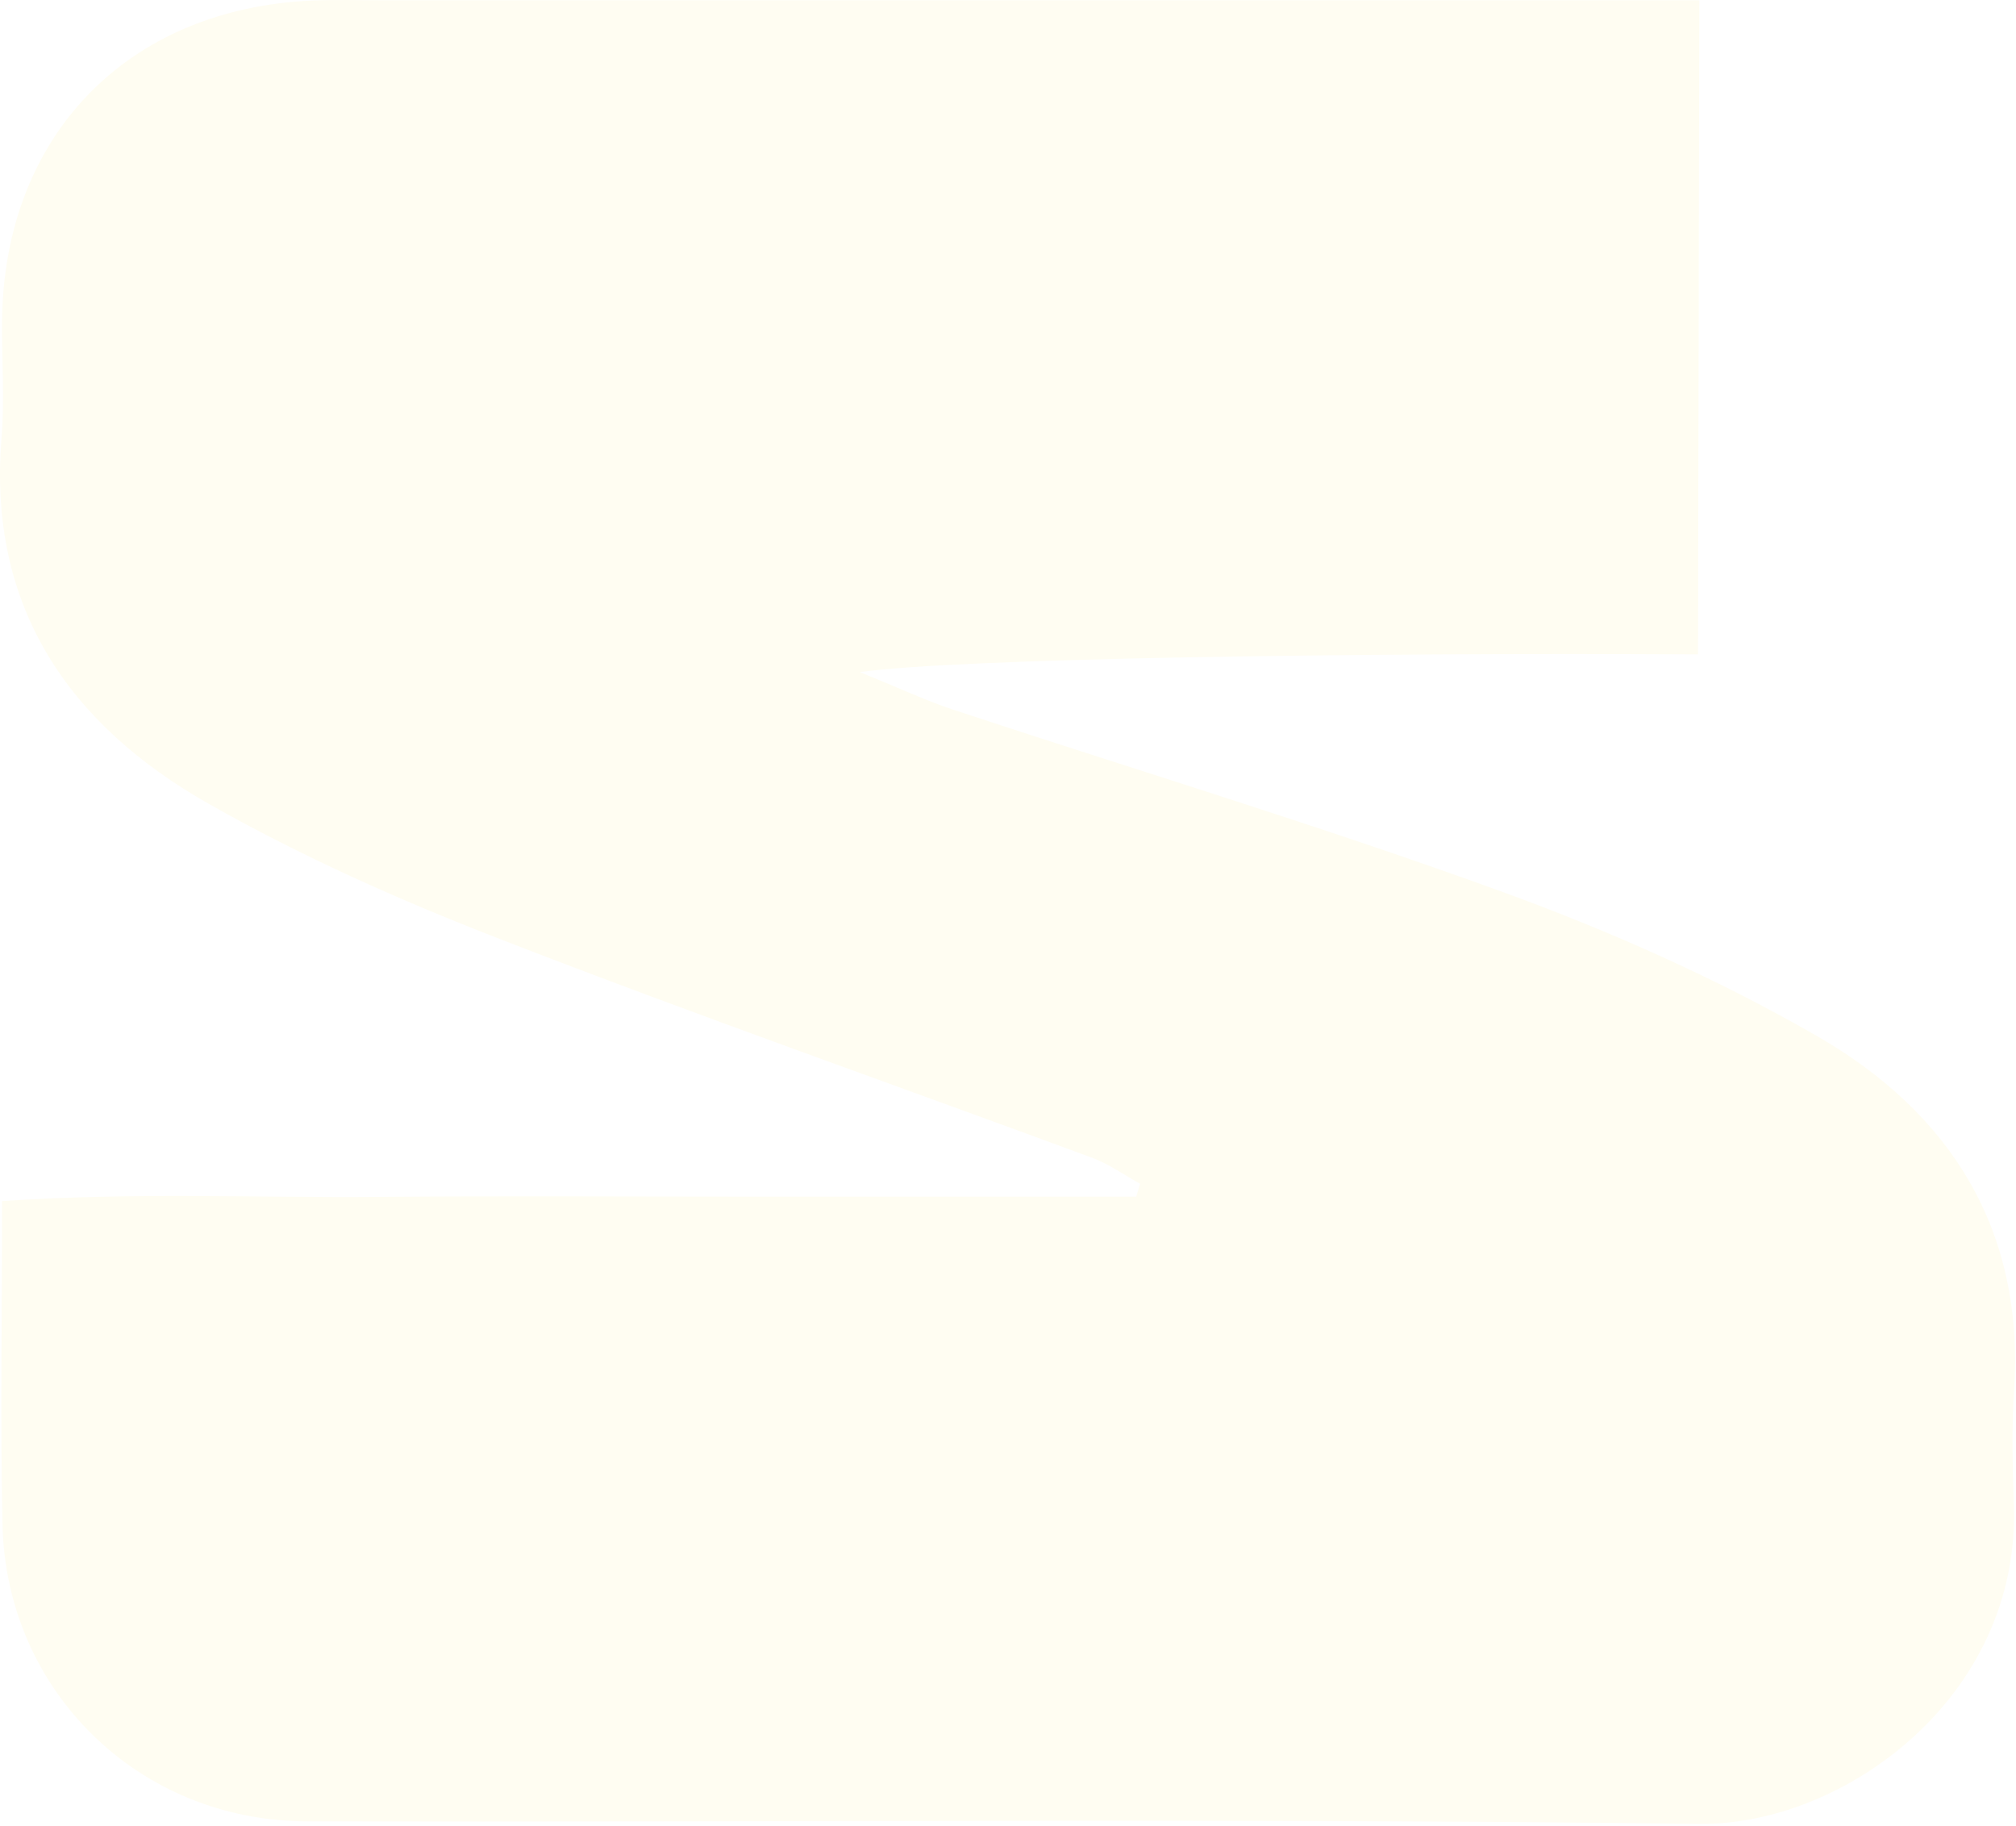
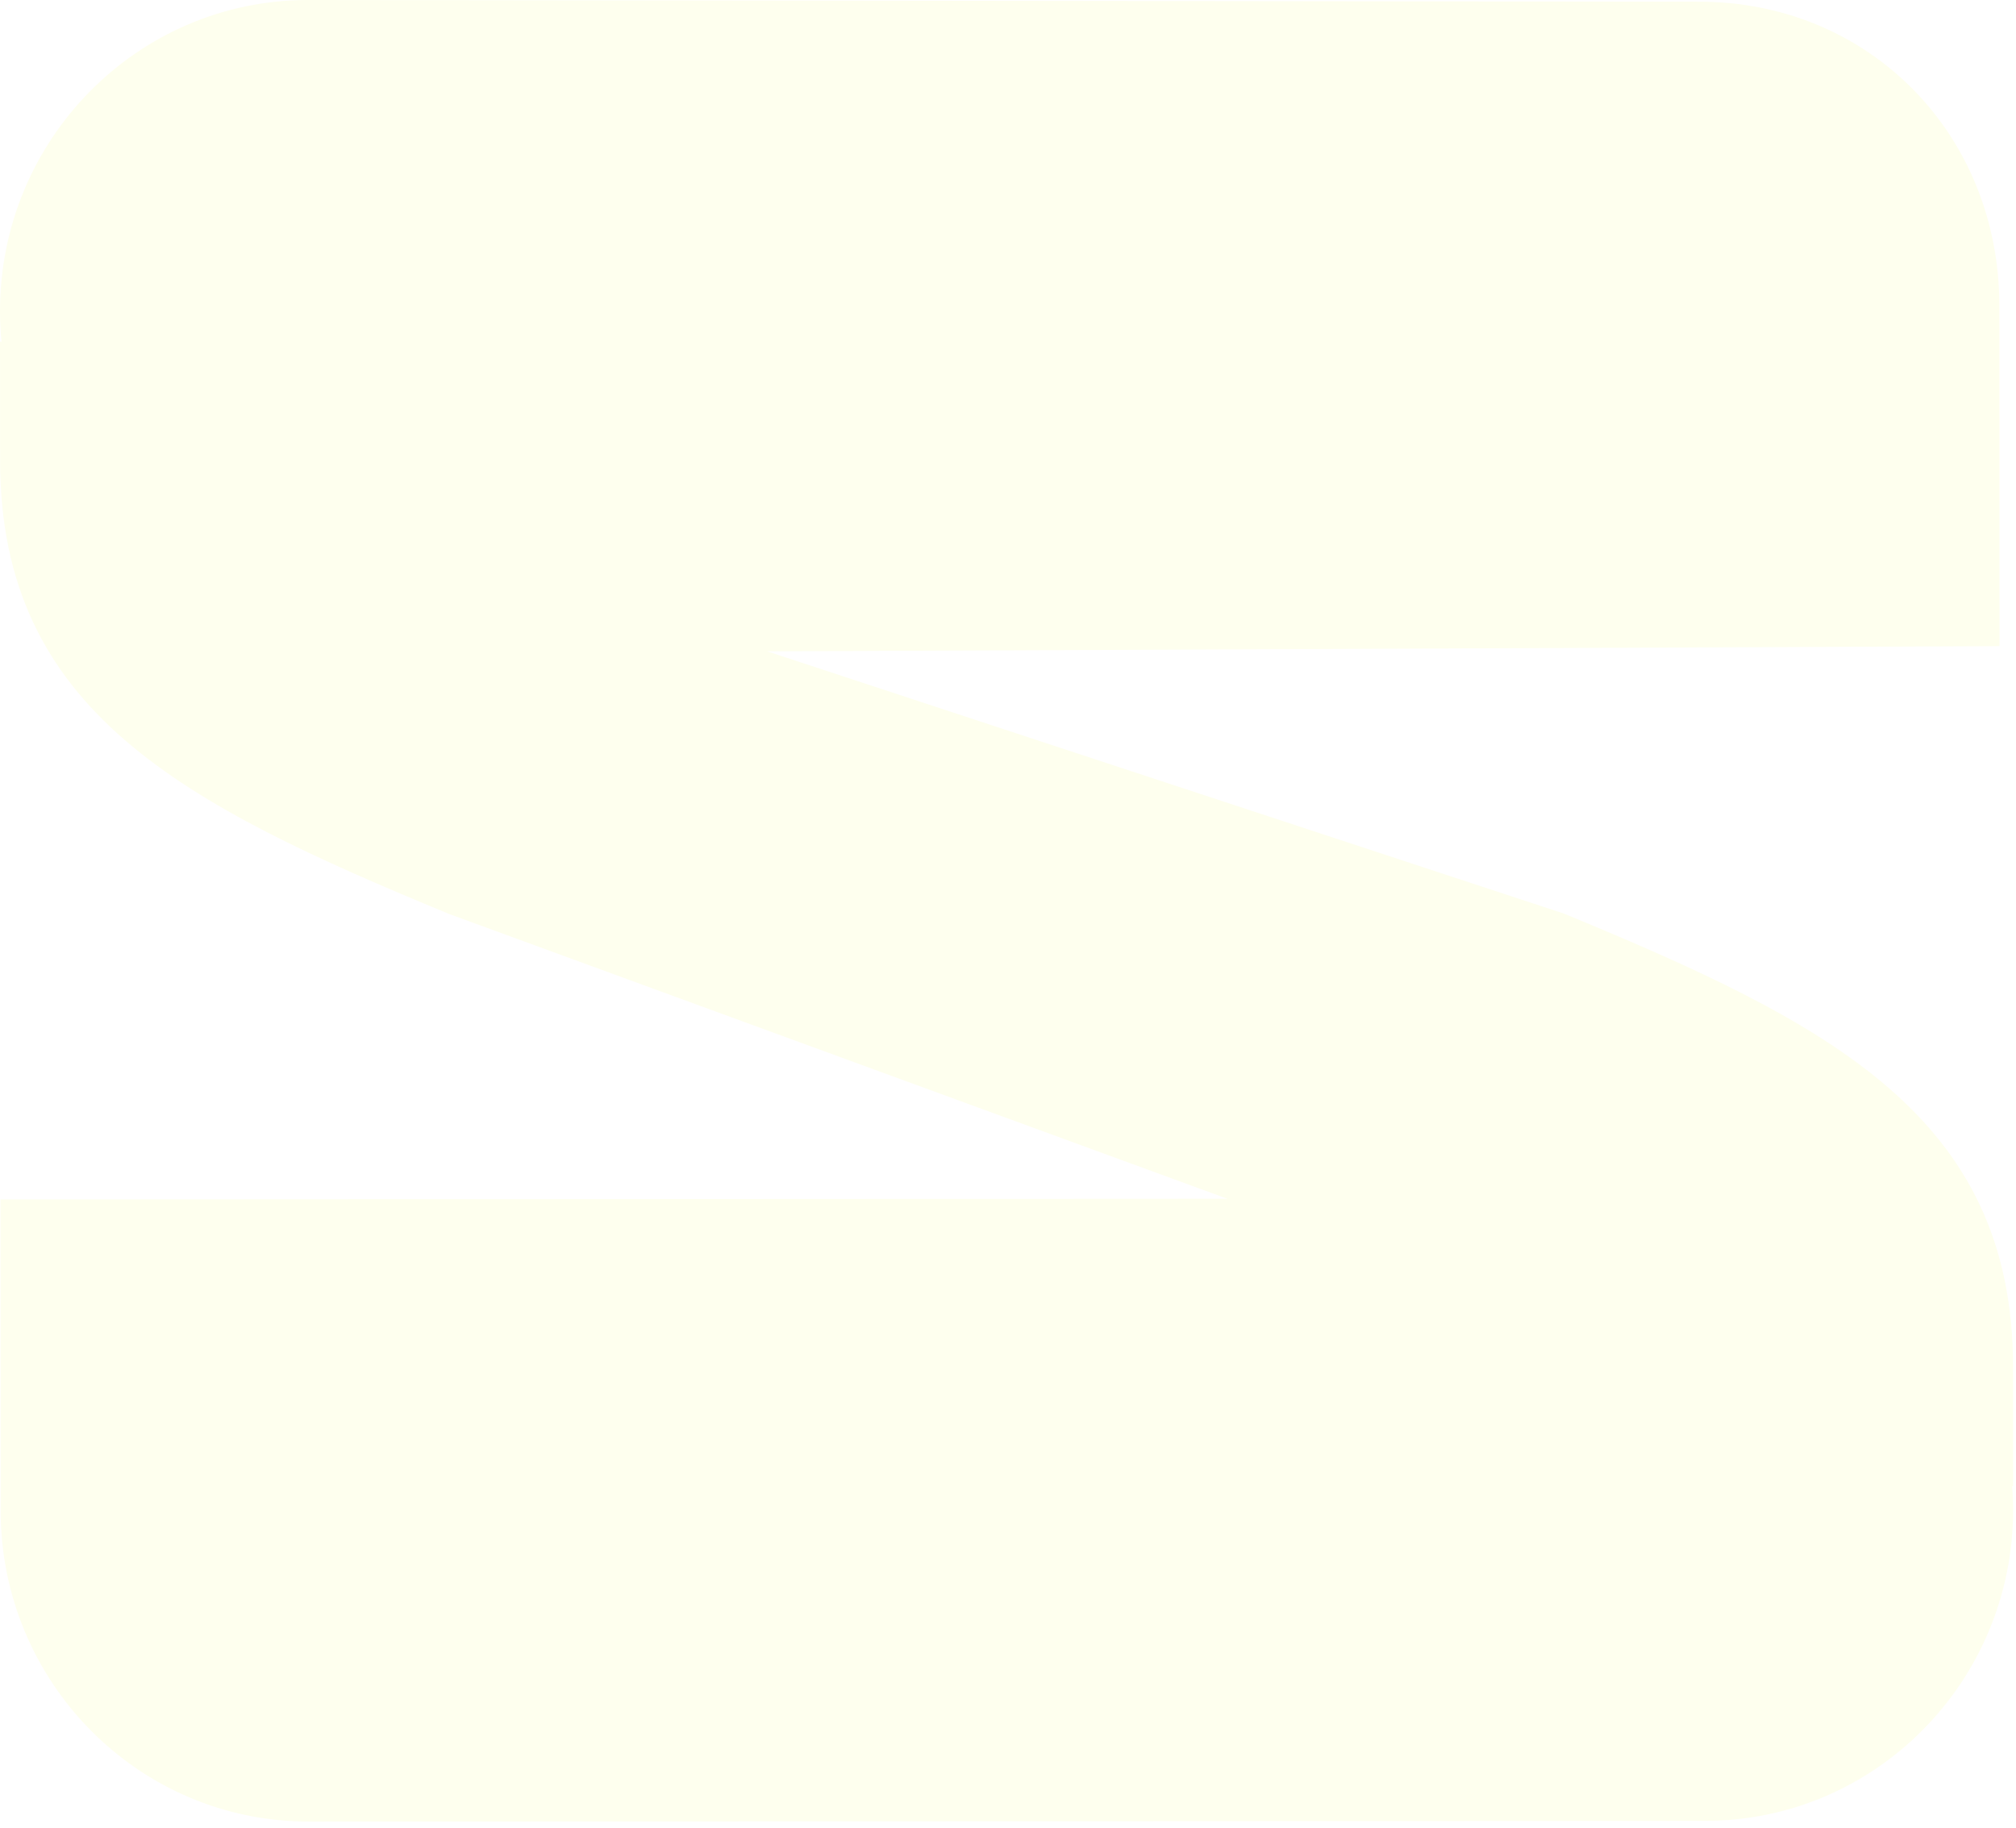
- <svg xmlns="http://www.w3.org/2000/svg" width="100%" height="100%" viewBox="0 0 941 852" version="1.1" xml:space="preserve" style="fill-rule:evenodd;clip-rule:evenodd;stroke-linejoin:round;stroke-miterlimit:2;">
-   <g transform="matrix(1,0,0,1,-6700.237,-3493.471)">
-     <path d="M7492.821,3798.869C7331.919,3797.998 7146.982,3800.683 7101.616,3807.142C7121.036,3815.027 7132.674,3820.539 7144.807,3824.553C7230.38,3852.854 7316.771,3878.881 7401.429,3909.677C7452.008,3928.076 7501.959,3950.263 7548.536,3977.095C7610.328,4012.693 7645.239,4067.148 7640.327,4142.065C7639.148,4160.039 7639.642,4178.171 7640.224,4196.202C7643.118,4285.849 7560.48,4345.499 7493.272,4344.654C7276.706,4341.932 7060.083,4343.955 6843.484,4343.471C6764.925,4343.295 6703.066,4282.609 6701.393,4204.85C6700.352,4156.41 6701.2,4107.931 6701.2,4054.016C6761.523,4049.837 6819.313,4052.513 6876.931,4052.039C6936.631,4051.549 6996.338,4051.93 7056.042,4051.93L7230.58,4051.93L7232.404,4045.917C7224.905,4041.802 7217.785,4036.661 7209.849,4033.729C7117.527,3999.609 7024.606,3967.049 6932.871,3931.433C6886.483,3913.422 6840.522,3892.962 6797.323,3868.41C6732.495,3831.562 6694.484,3776.774 6700.949,3697.921C6702.419,3679.991 6701.057,3661.837 6701.19,3643.788C6701.826,3557.17 6759.369,3497.491 6845.998,3493.723C6857.085,3493.241 6868.211,3493.6 6879.318,3493.599C7083.751,3493.597 7288.185,3493.597 7493.411,3493.597L7492.821,3798.869Z" style="fill:rgb(255,253,242);" />
+ <svg xmlns="http://www.w3.org/2000/svg" width="100%" height="100%" viewBox="0 0 225 204" version="1.1" xml:space="preserve" style="fill-rule:evenodd;clip-rule:evenodd;stroke-linejoin:round;stroke-miterlimit:2;">
+   <g transform="matrix(1,0,0,1,-1509.072,-1154.421)">
+     <g transform="matrix(1.835789,-0.000954,0.000964,1.854709,-497.0056,-89.28775)">
+       <g transform="matrix(1,0,0,1,-121.4468,1.760098)">
+         <path d="M1335.397,708.317L1335.397,687.831C1335.397,677.49 1327.482,669.525 1317.141,669.525L1232.57,669.379C1222.228,669.379 1213.845,677.763 1213.845,688.104C1213.845,688.726 1213.877,689.34 1213.936,689.946L1213.845,689.912L1213.845,697.095C1213.845,712.172 1224.972,717.782 1241.149,724.393L1288.437,741.549L1213.845,741.549L1213.845,760.275C1213.845,770.617 1222.228,779 1232.57,779L1317.473,779C1327.813,779 1336.197,770.617 1336.197,760.275C1336.197,759.798 1336.173,759.326 1336.139,758.858L1336.197,758.88L1336.197,751.697C1336.197,736.62 1325.071,731.01 1308.893,724.393L1260.475,708.59L1335.397,708.317Z" style="fill:rgb(254,255,238);fill-rule:nonzero;" />
+       </g>
+     </g>
  </g>
</svg>
